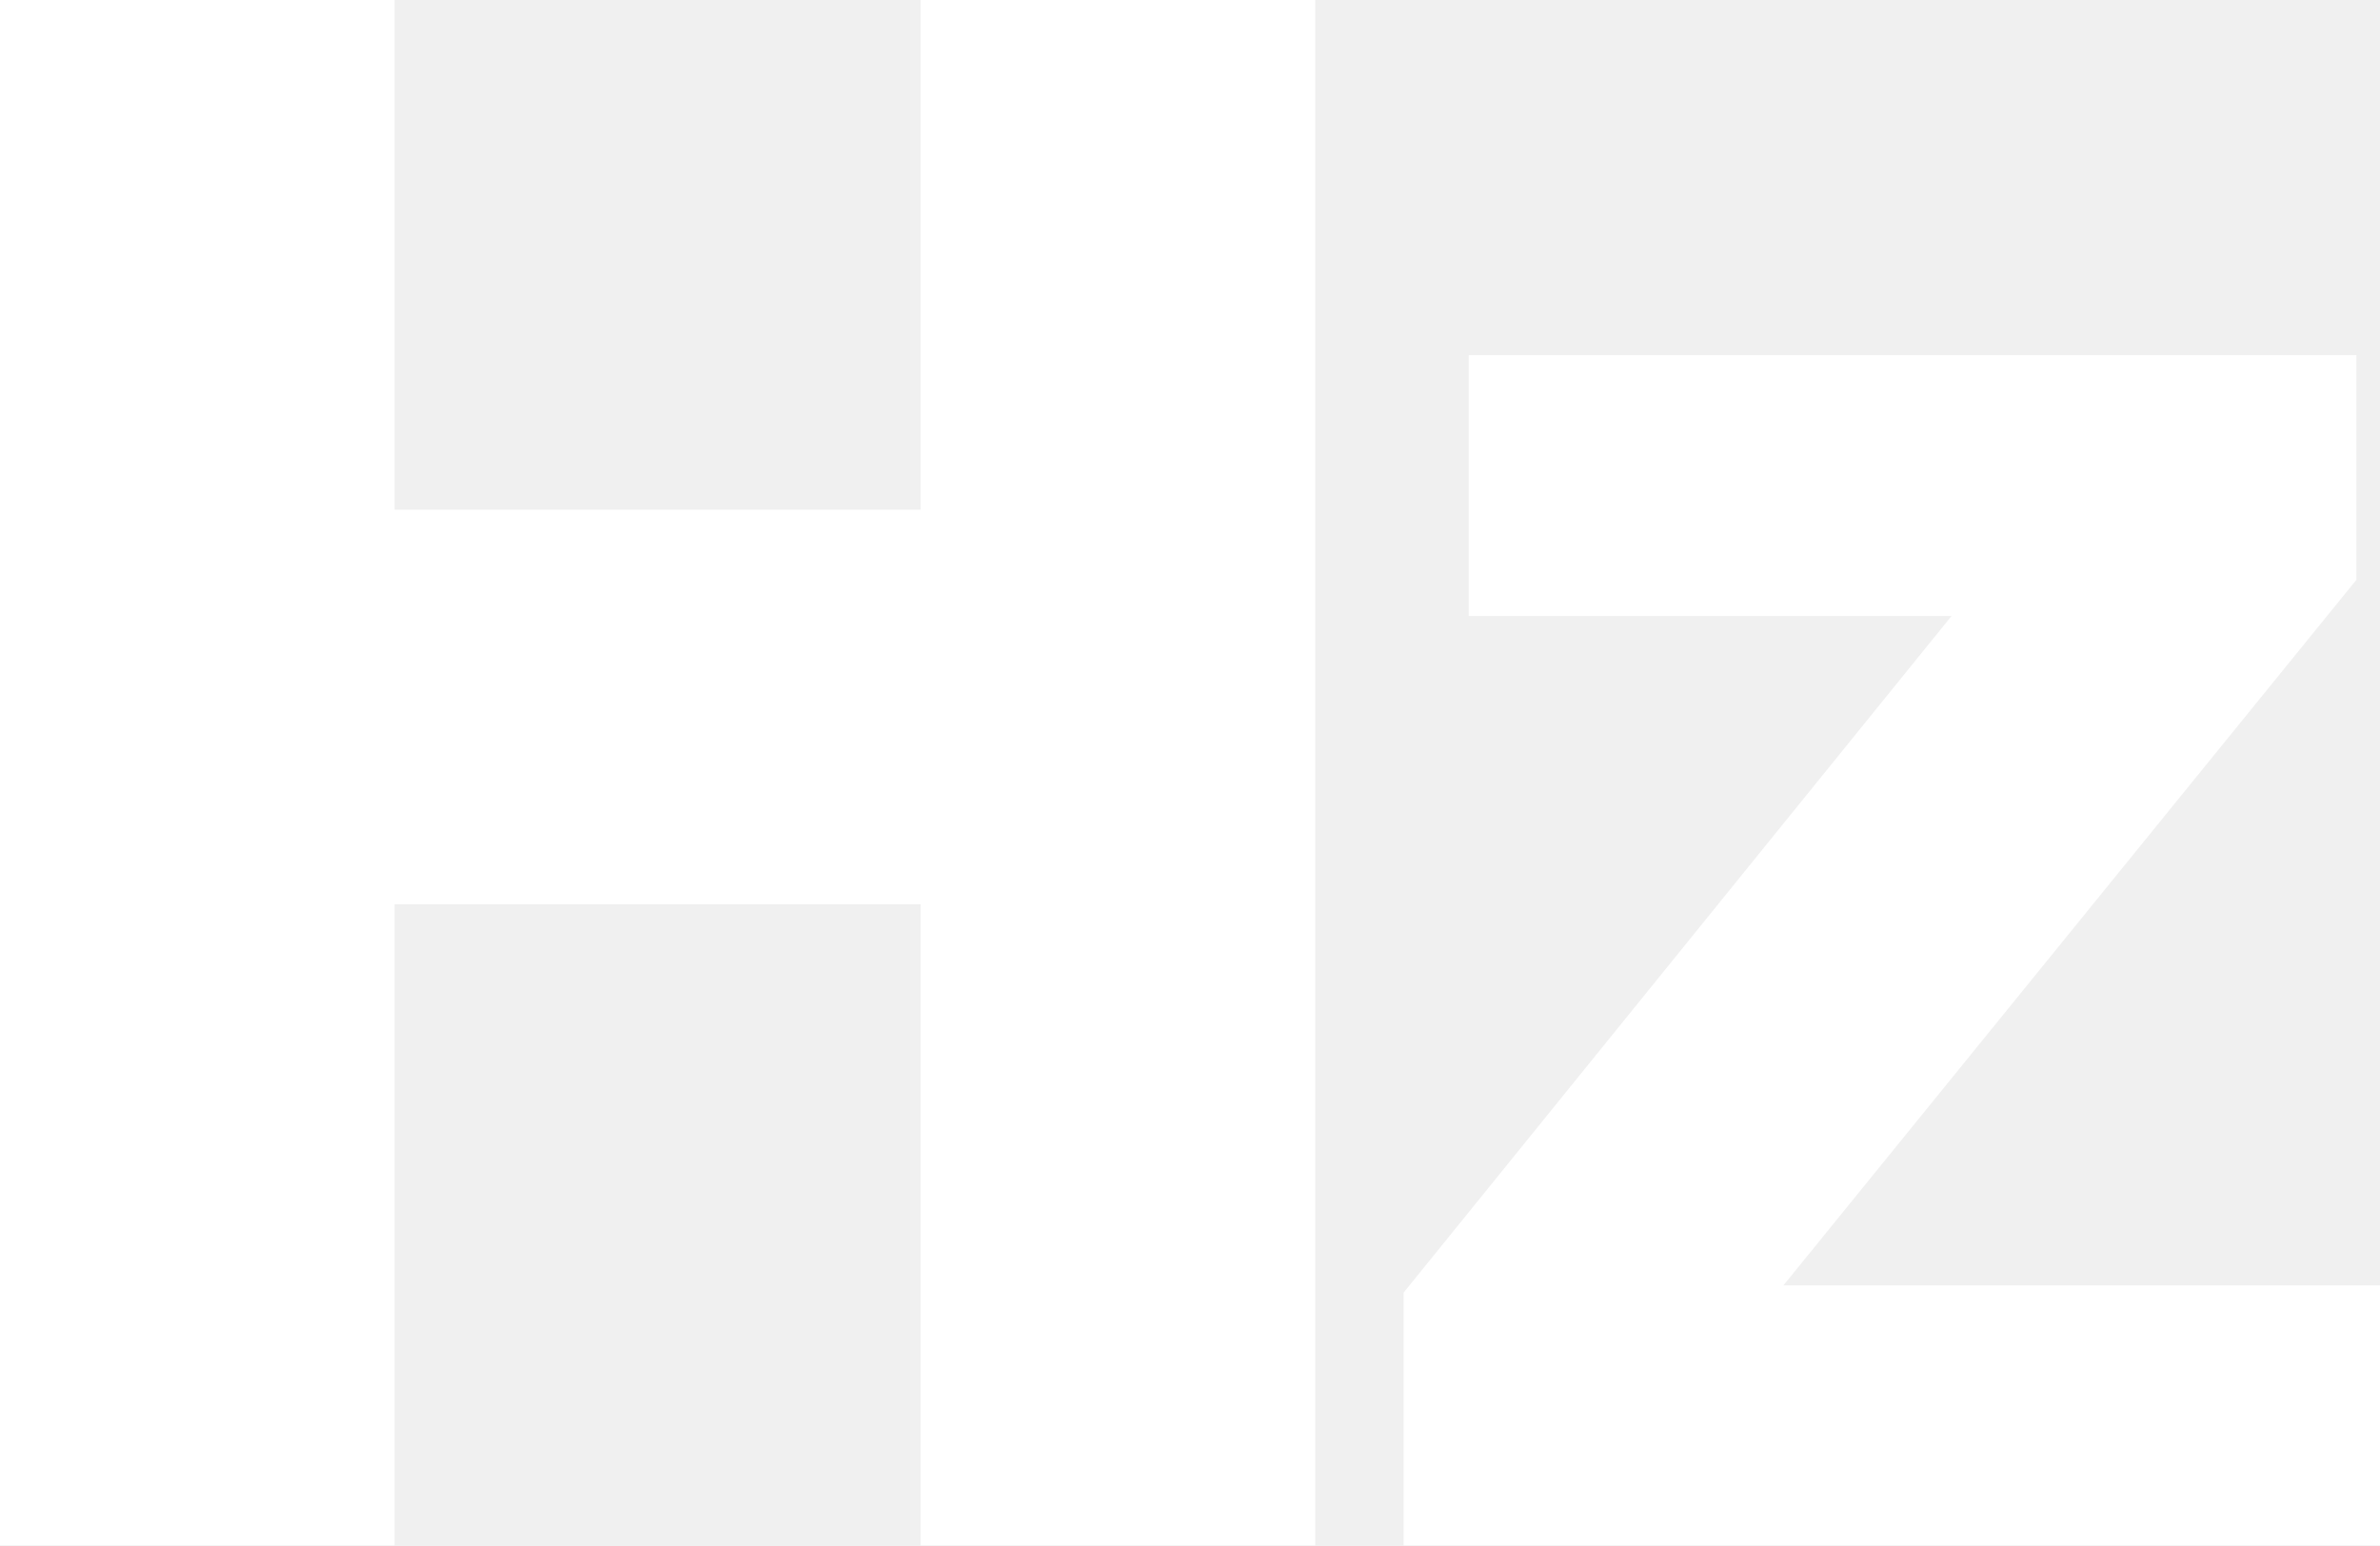
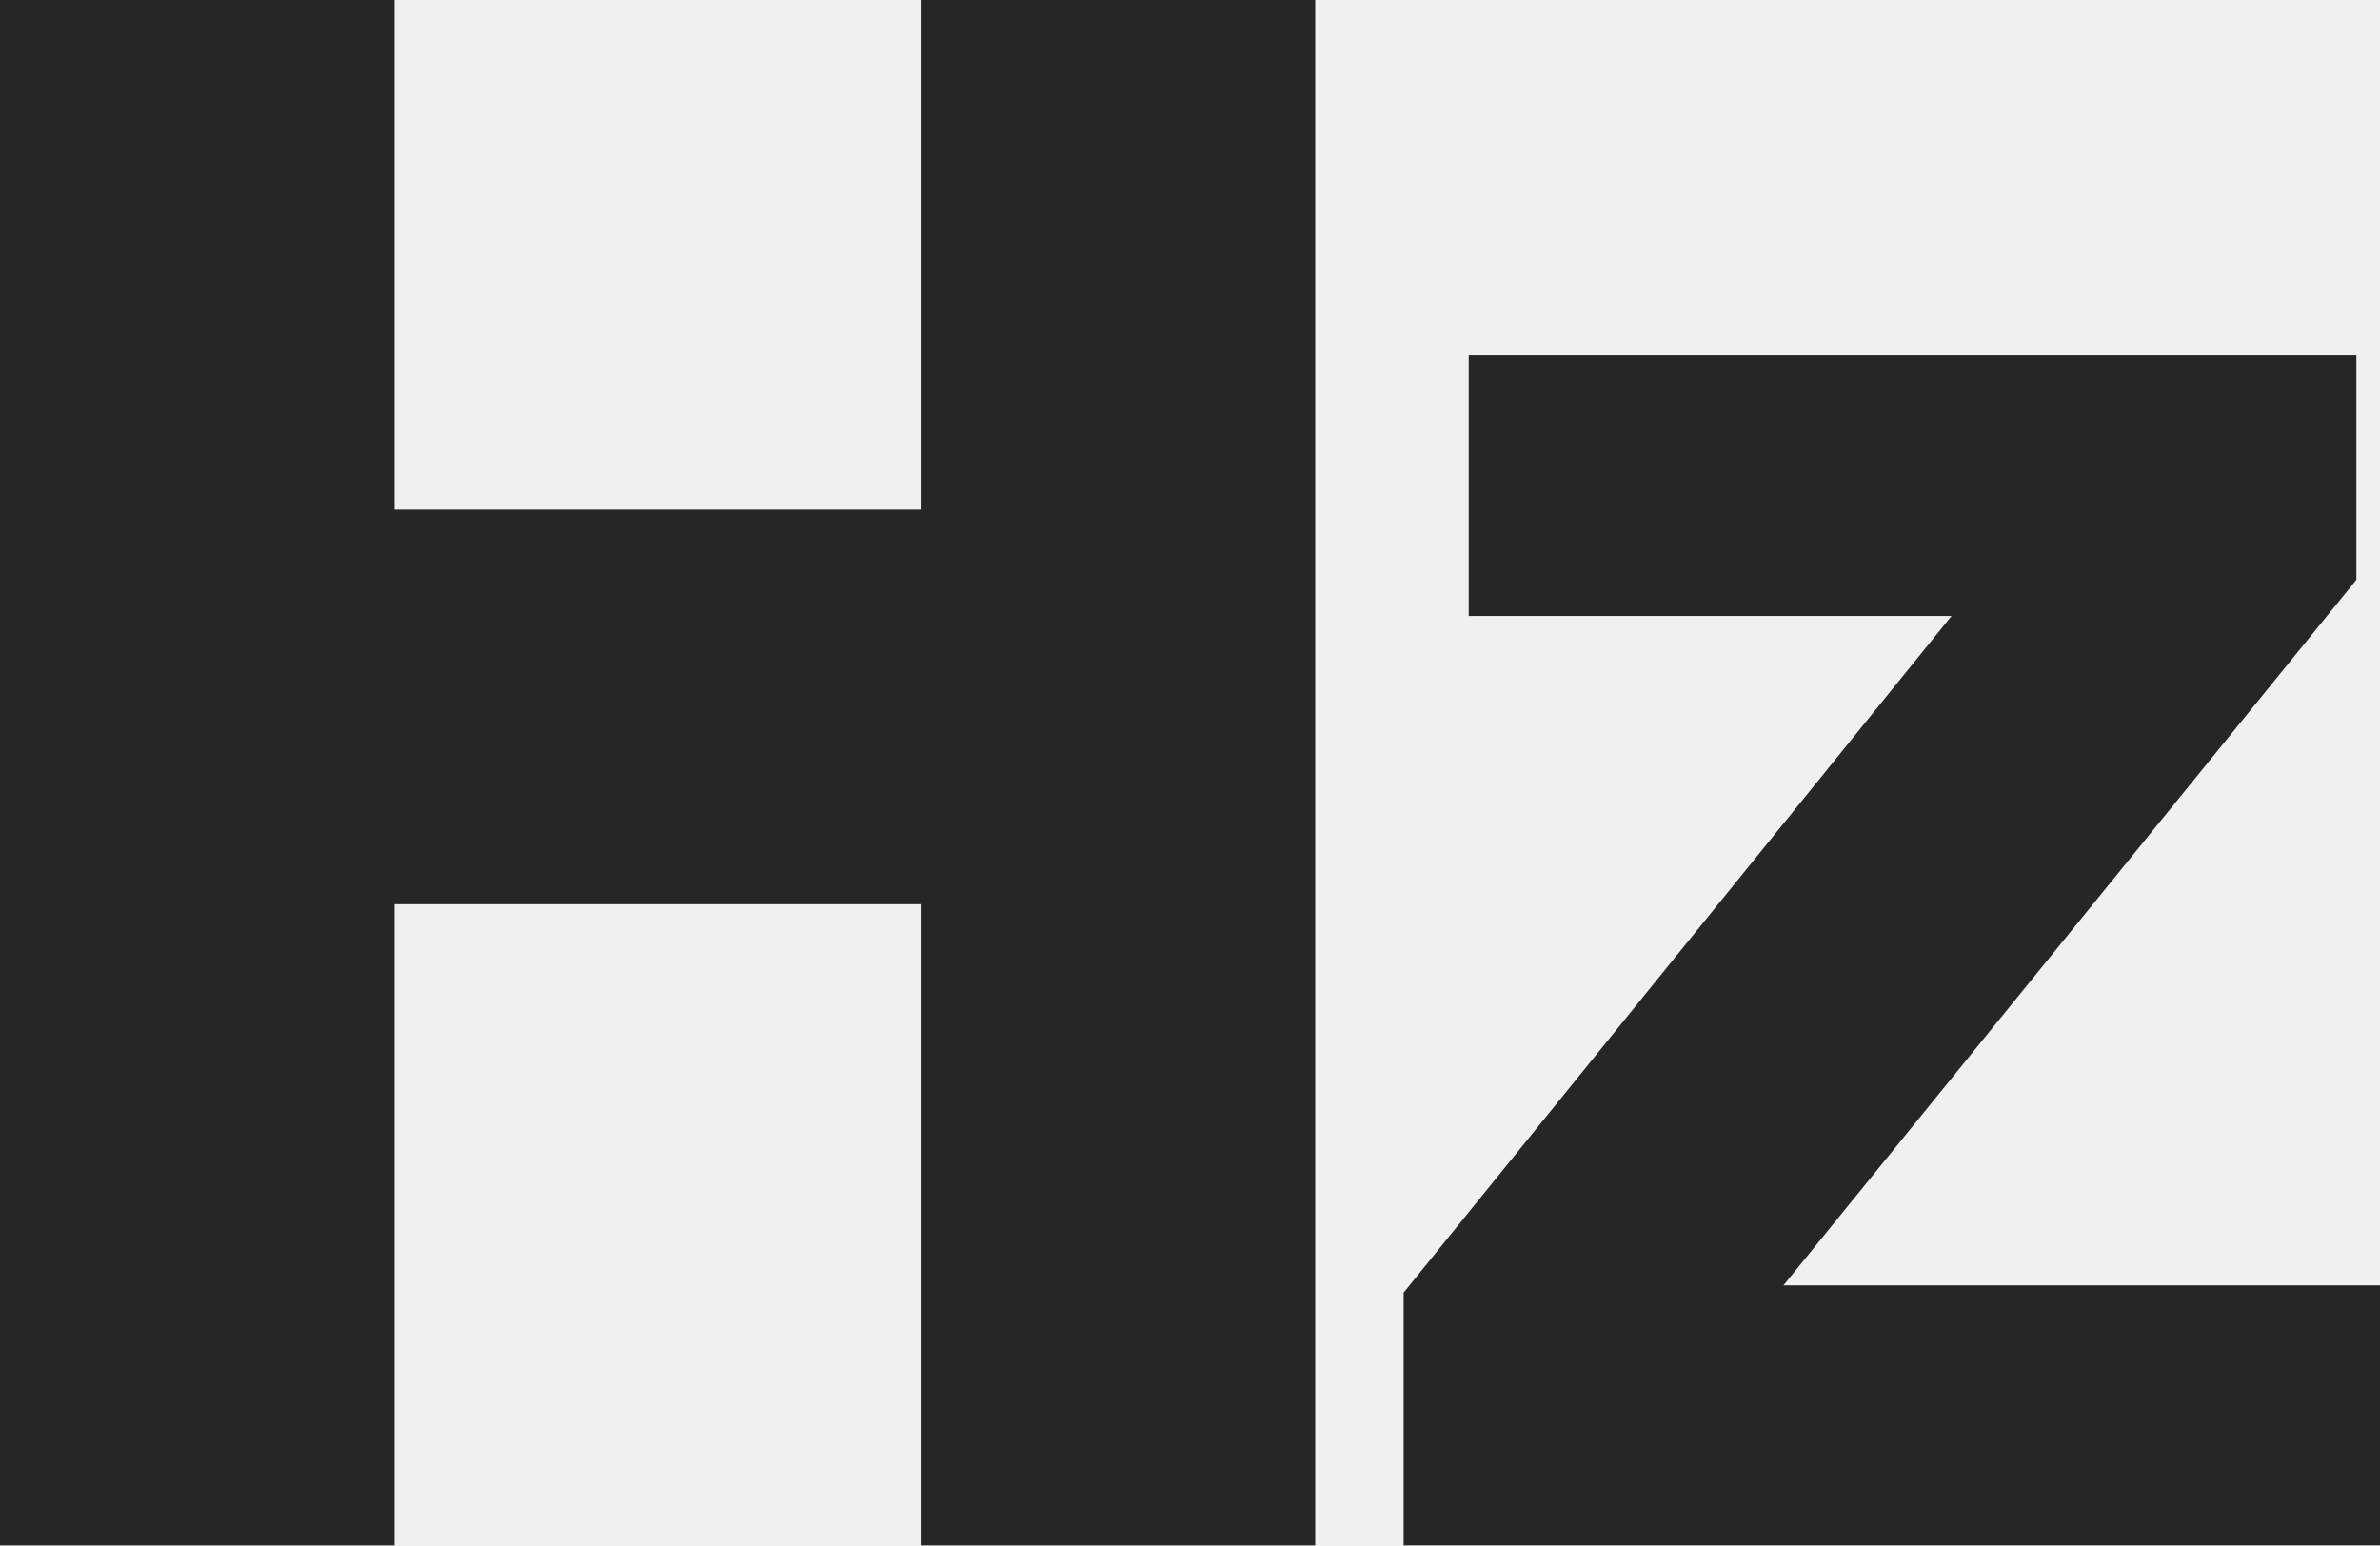
- <svg xmlns="http://www.w3.org/2000/svg" id="Layer_2" data-name="Layer 2" viewBox="0 0 386.04 250.67" fill="white">
+ <svg xmlns="http://www.w3.org/2000/svg" id="Layer_2" data-name="Layer 2" viewBox="0 0 386.04 250.67" fill="#262626">
  <g id="Layer_1-2" data-name="Layer 1">
    <g>
      <polygon points="149.33 0 213.33 0 213.33 250.67 149.33 250.67 149.33 146.67 64 146.67 64 250.67 0 250.67 0 0 64 0 64 82.67 149.33 82.67 149.33 0" />
      <g id="Z">
        <path d="M382.21,94.04v-36.43h-143.98v42.31h78.31l-88.87,109.75v41h158.37v-42.18h-96.76l92.93-114.44Z" />
      </g>
    </g>
  </g>
</svg>
